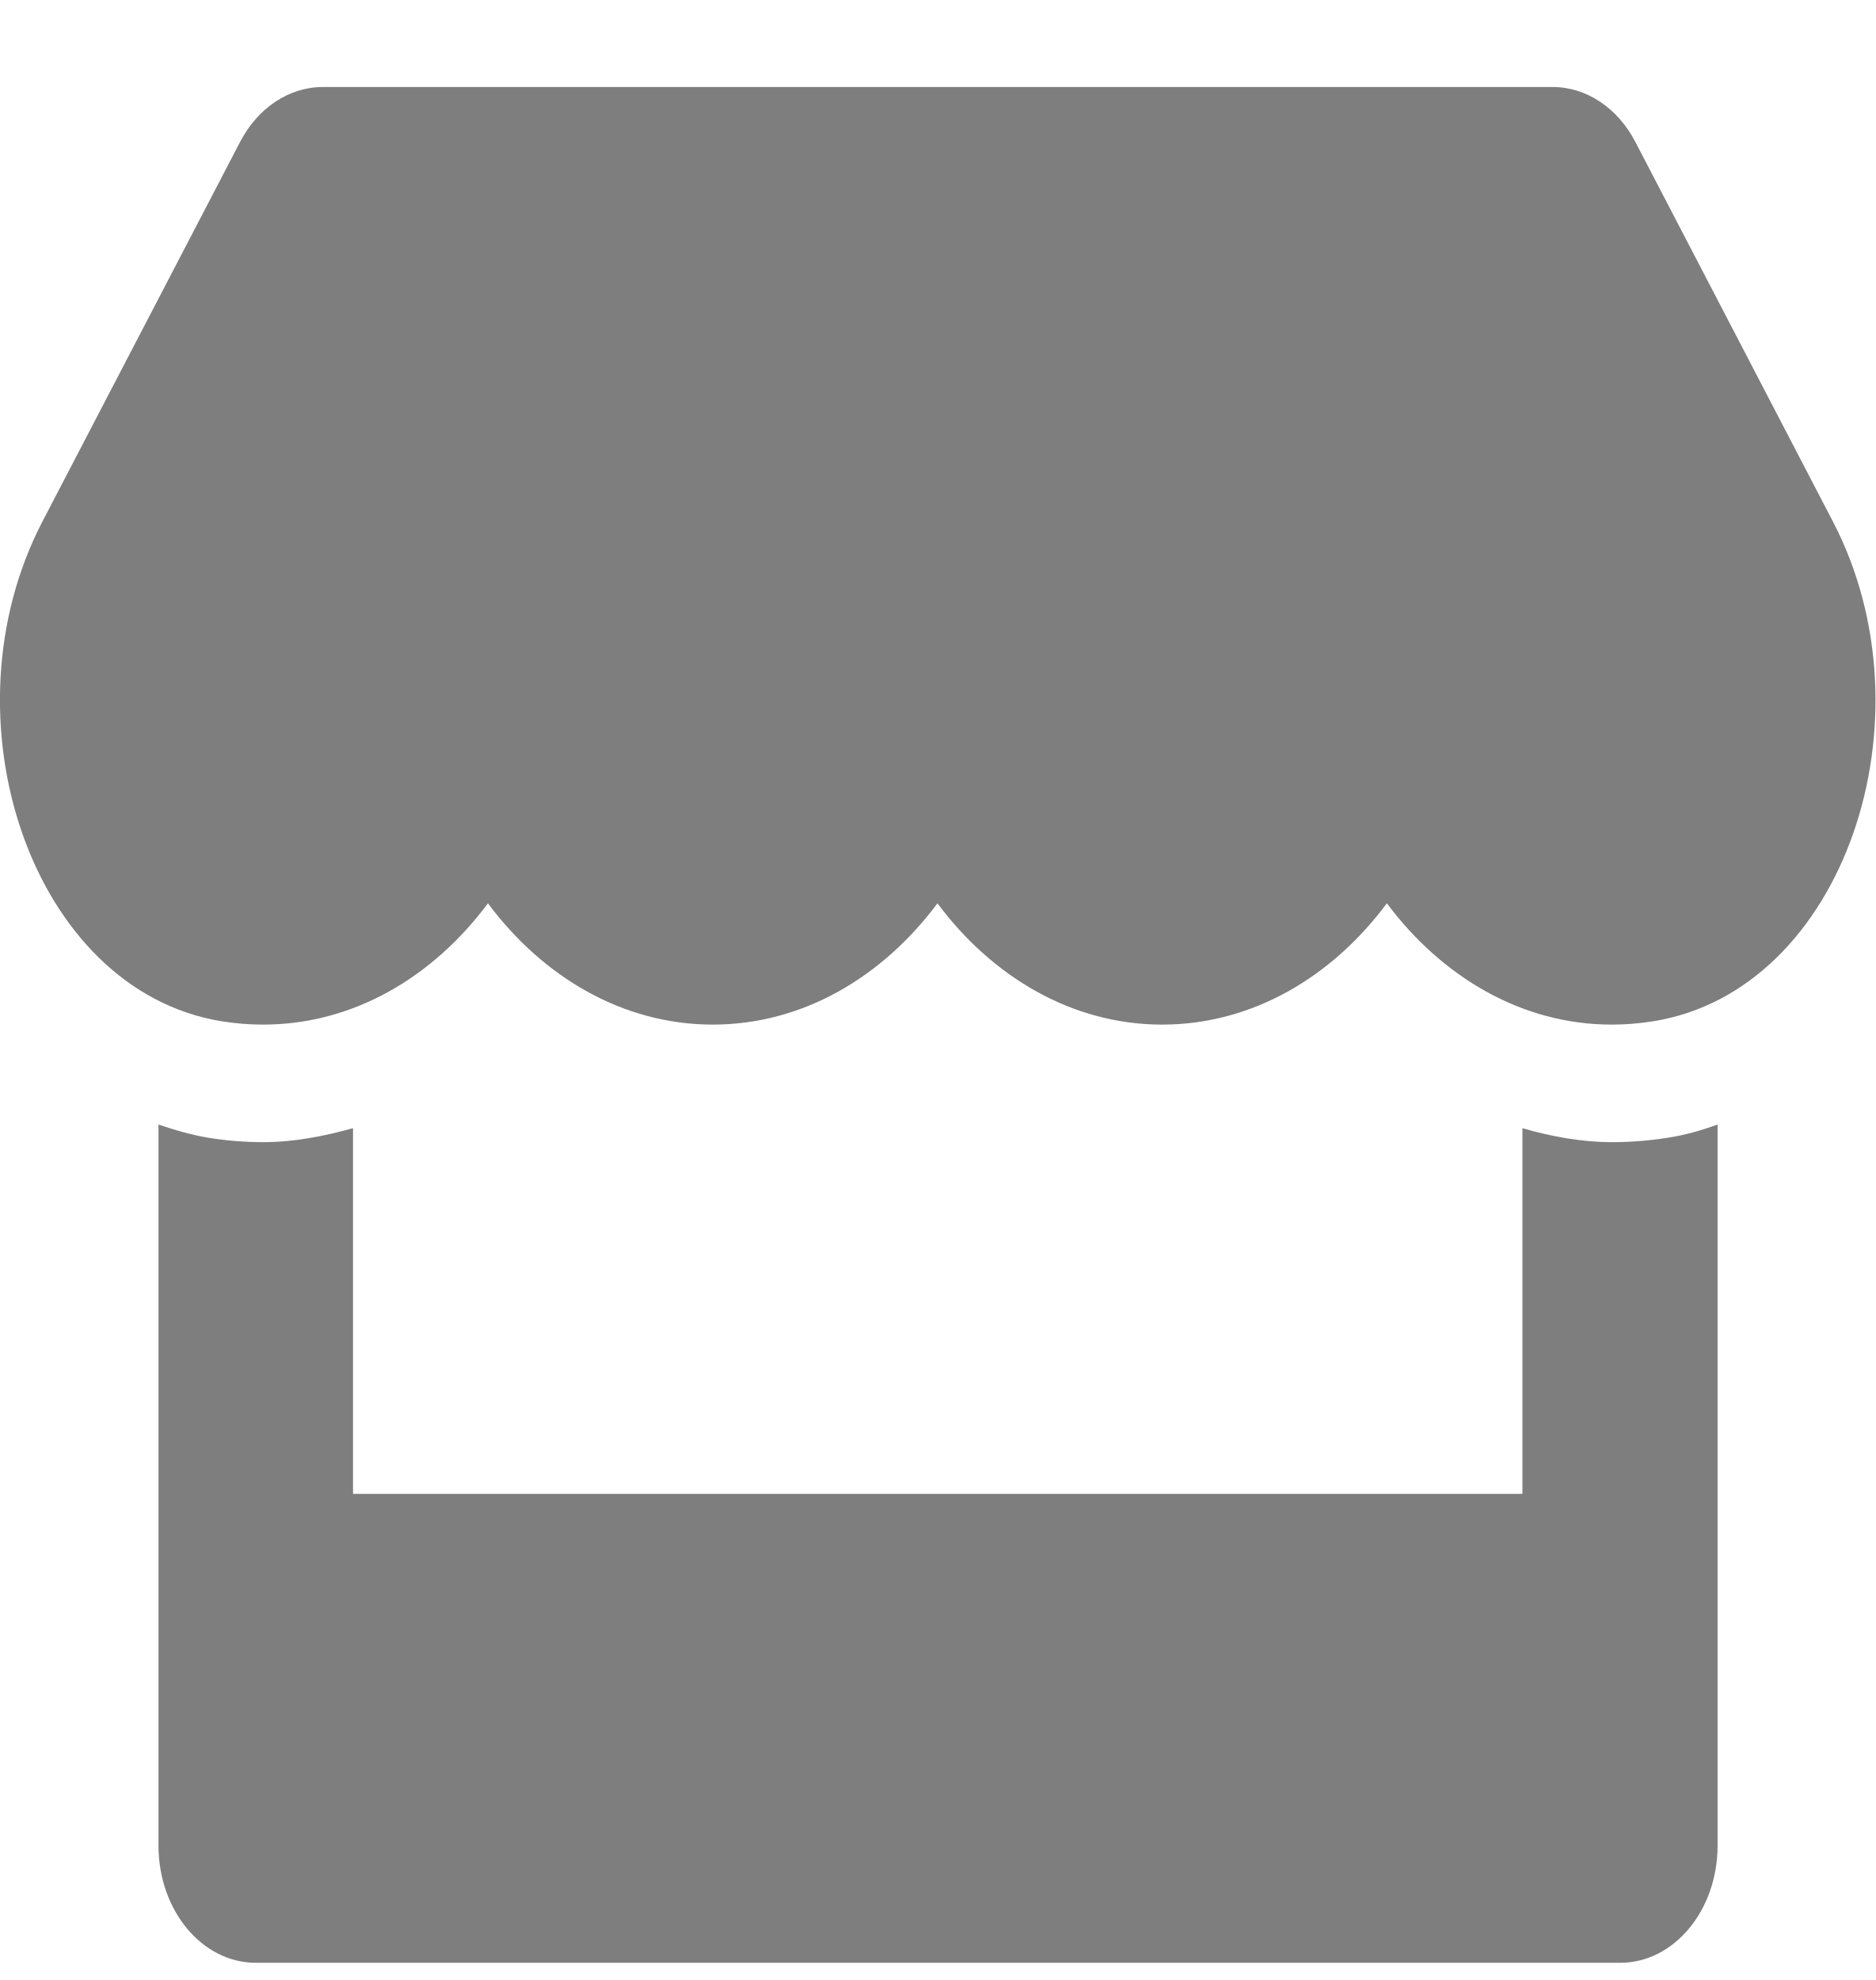
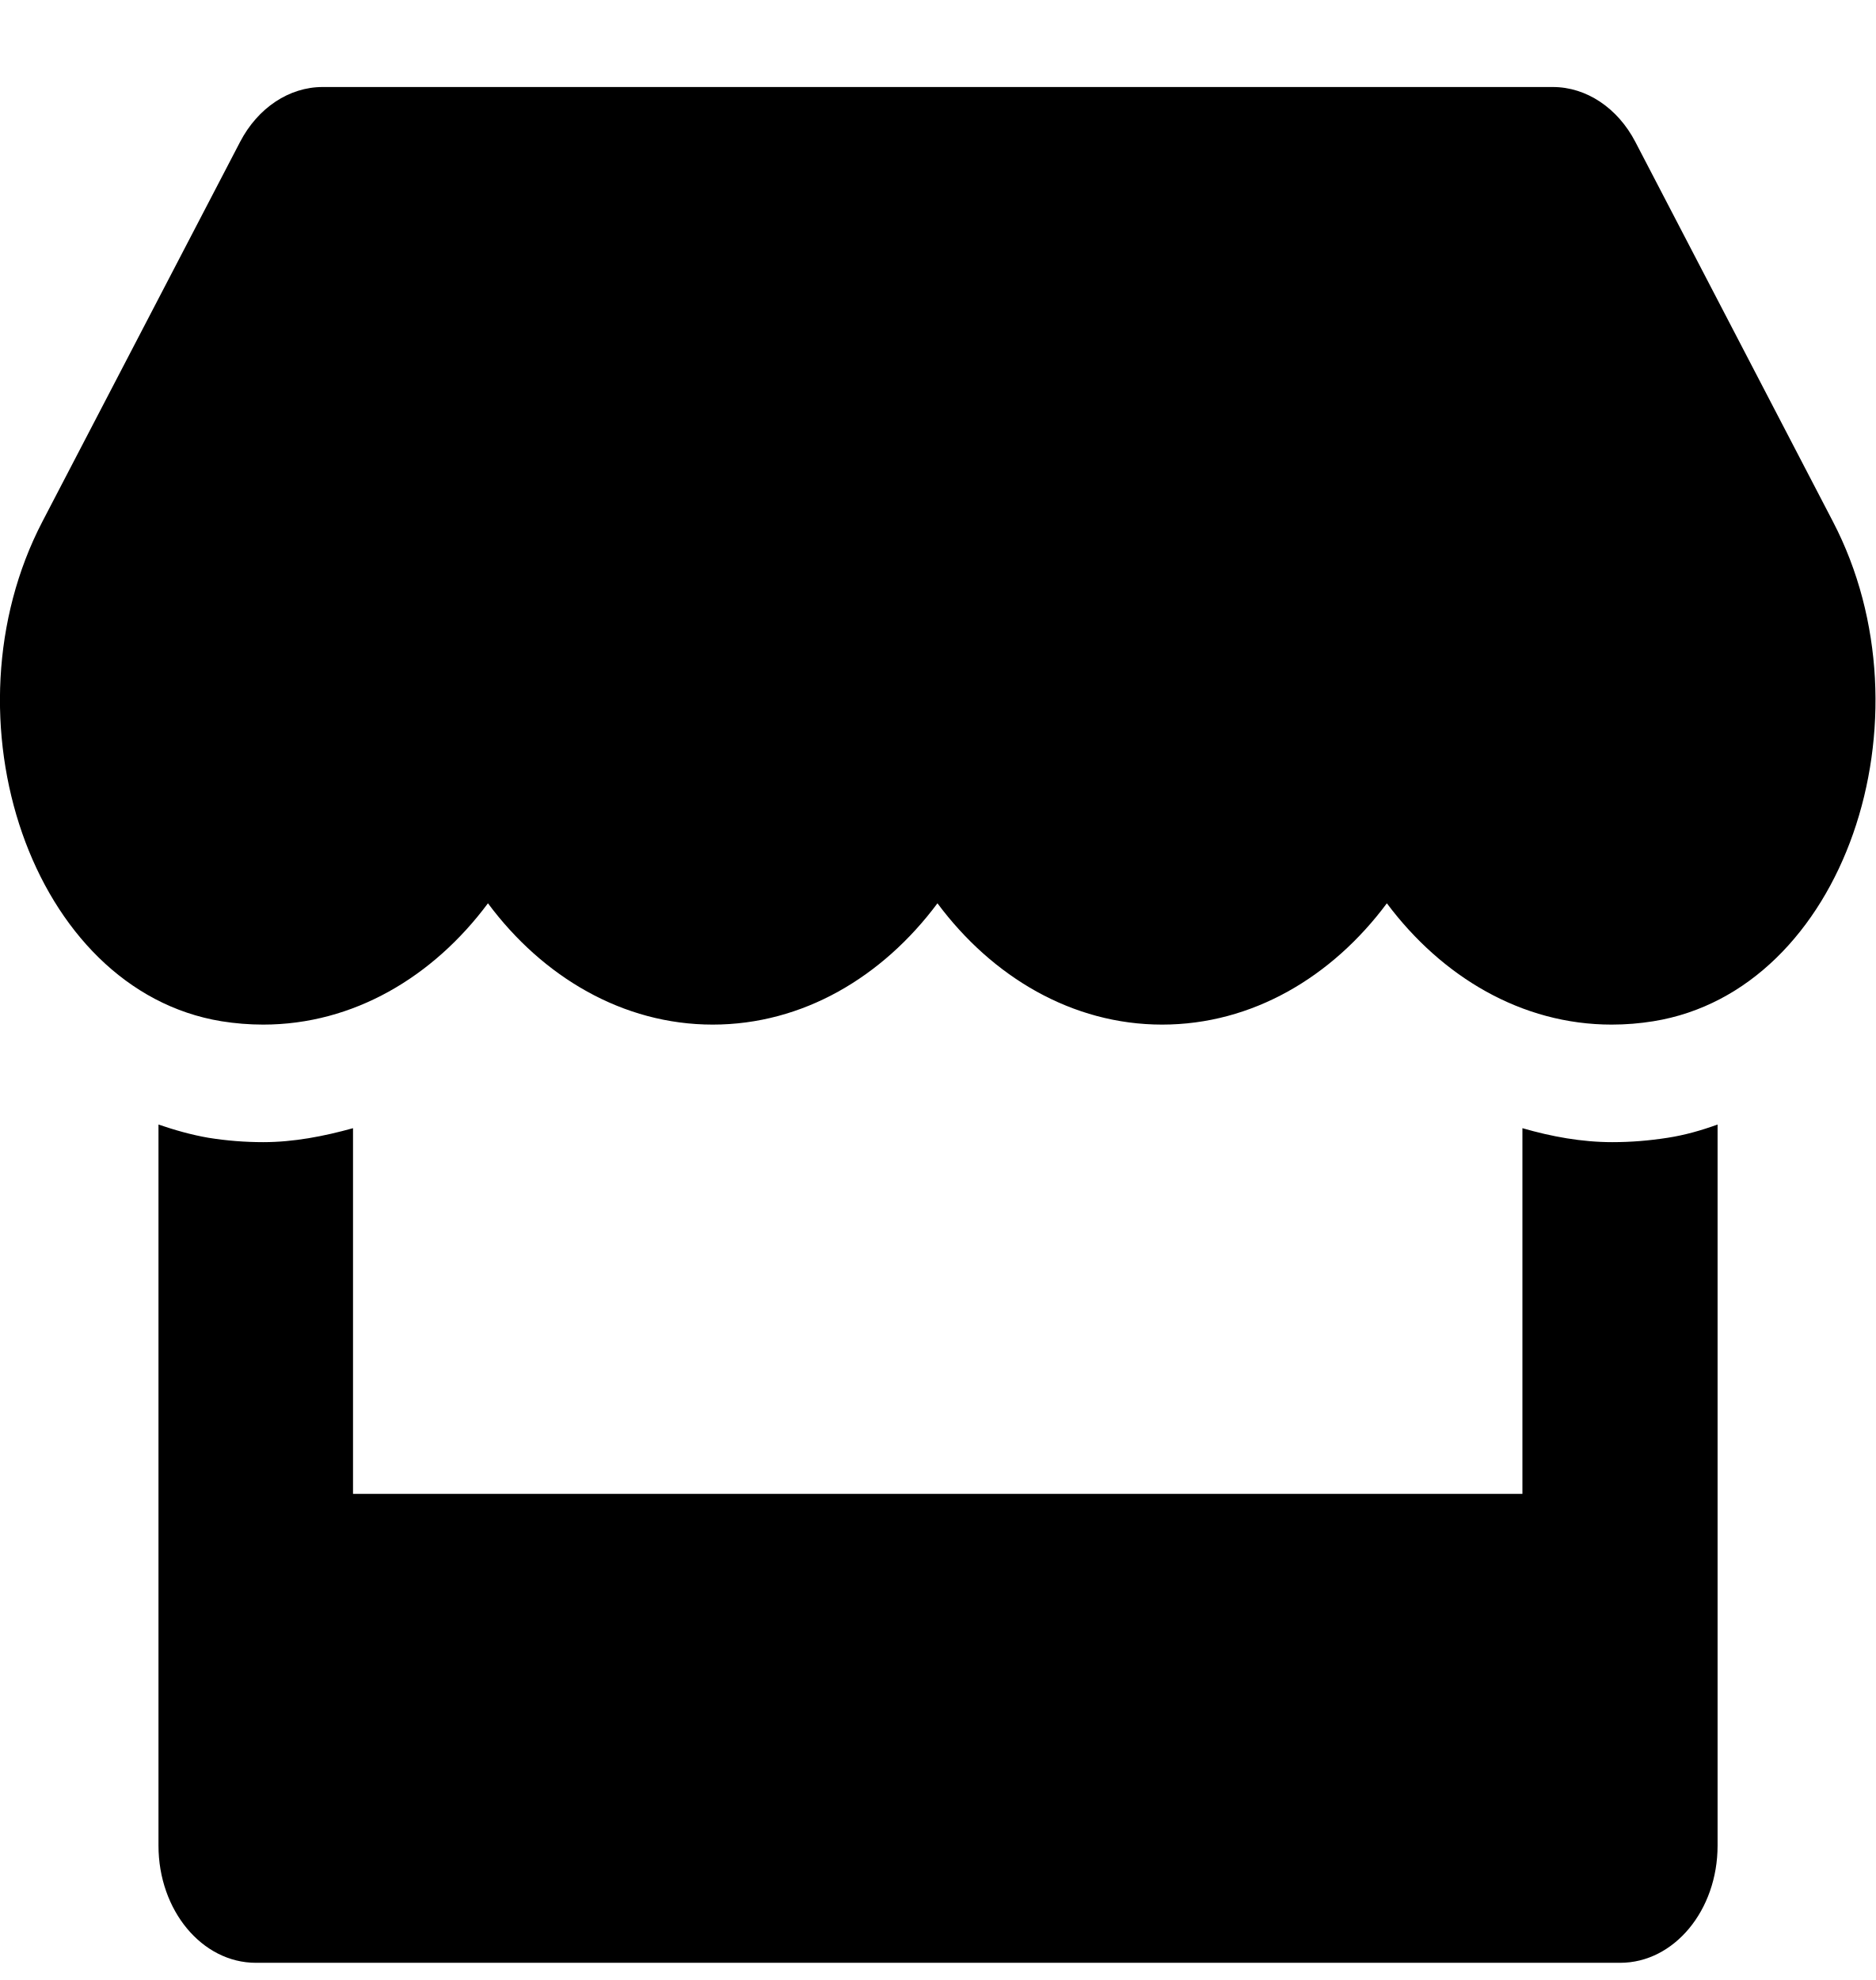
<svg xmlns="http://www.w3.org/2000/svg" width="18" height="19" viewBox="0 0 18 19" fill="none">
-   <path d="M17.591 5.005L15.695 1.362C15.525 1.035 15.224 0.835 14.903 0.835H3.096C2.775 0.835 2.474 1.035 2.304 1.362L0.407 5.005C-0.572 6.885 0.296 9.501 2.126 9.8C2.257 9.821 2.392 9.832 2.526 9.832C3.391 9.832 4.157 9.375 4.683 8.668C5.209 9.375 5.978 9.832 6.84 9.832C7.705 9.832 8.47 9.375 8.997 8.668C9.523 9.375 10.291 9.832 11.153 9.832C12.018 9.832 12.784 9.375 13.31 8.668C13.839 9.375 14.605 9.832 15.467 9.832C15.604 9.832 15.736 9.821 15.867 9.8C17.702 9.505 18.573 6.889 17.591 5.005ZM15.473 10.96C15.18 10.96 14.891 10.907 14.611 10.826V14.335H3.388V10.826C3.108 10.904 2.818 10.96 2.526 10.96C2.351 10.96 2.173 10.946 2 10.918C1.837 10.89 1.676 10.844 1.521 10.791V17.71C1.521 18.332 1.939 18.835 2.456 18.835H15.549C16.066 18.835 16.484 18.332 16.484 17.71V10.791C16.326 10.848 16.168 10.893 16.005 10.918C15.826 10.946 15.651 10.96 15.473 10.96Z" fill="#7E7E7E" />
+   <path d="M17.591 5.005L15.695 1.362C15.525 1.035 15.224 0.835 14.903 0.835H3.096C2.775 0.835 2.474 1.035 2.304 1.362L0.407 5.005C-0.572 6.885 0.296 9.501 2.126 9.8C2.257 9.821 2.392 9.832 2.526 9.832C3.391 9.832 4.157 9.375 4.683 8.668C5.209 9.375 5.978 9.832 6.84 9.832C7.705 9.832 8.47 9.375 8.997 8.668C9.523 9.375 10.291 9.832 11.153 9.832C12.018 9.832 12.784 9.375 13.31 8.668C13.839 9.375 14.605 9.832 15.467 9.832C15.604 9.832 15.736 9.821 15.867 9.8C17.702 9.505 18.573 6.889 17.591 5.005ZM15.473 10.96C15.18 10.96 14.891 10.907 14.611 10.826V14.335H3.388V10.826C3.108 10.904 2.818 10.96 2.526 10.96C2.351 10.96 2.173 10.946 2 10.918C1.837 10.89 1.676 10.844 1.521 10.791V17.71C1.521 18.332 1.939 18.835 2.456 18.835H15.549C16.066 18.835 16.484 18.332 16.484 17.71V10.791C16.326 10.848 16.168 10.893 16.005 10.918C15.826 10.946 15.651 10.96 15.473 10.96Z" fill="currentColor" />
</svg>
